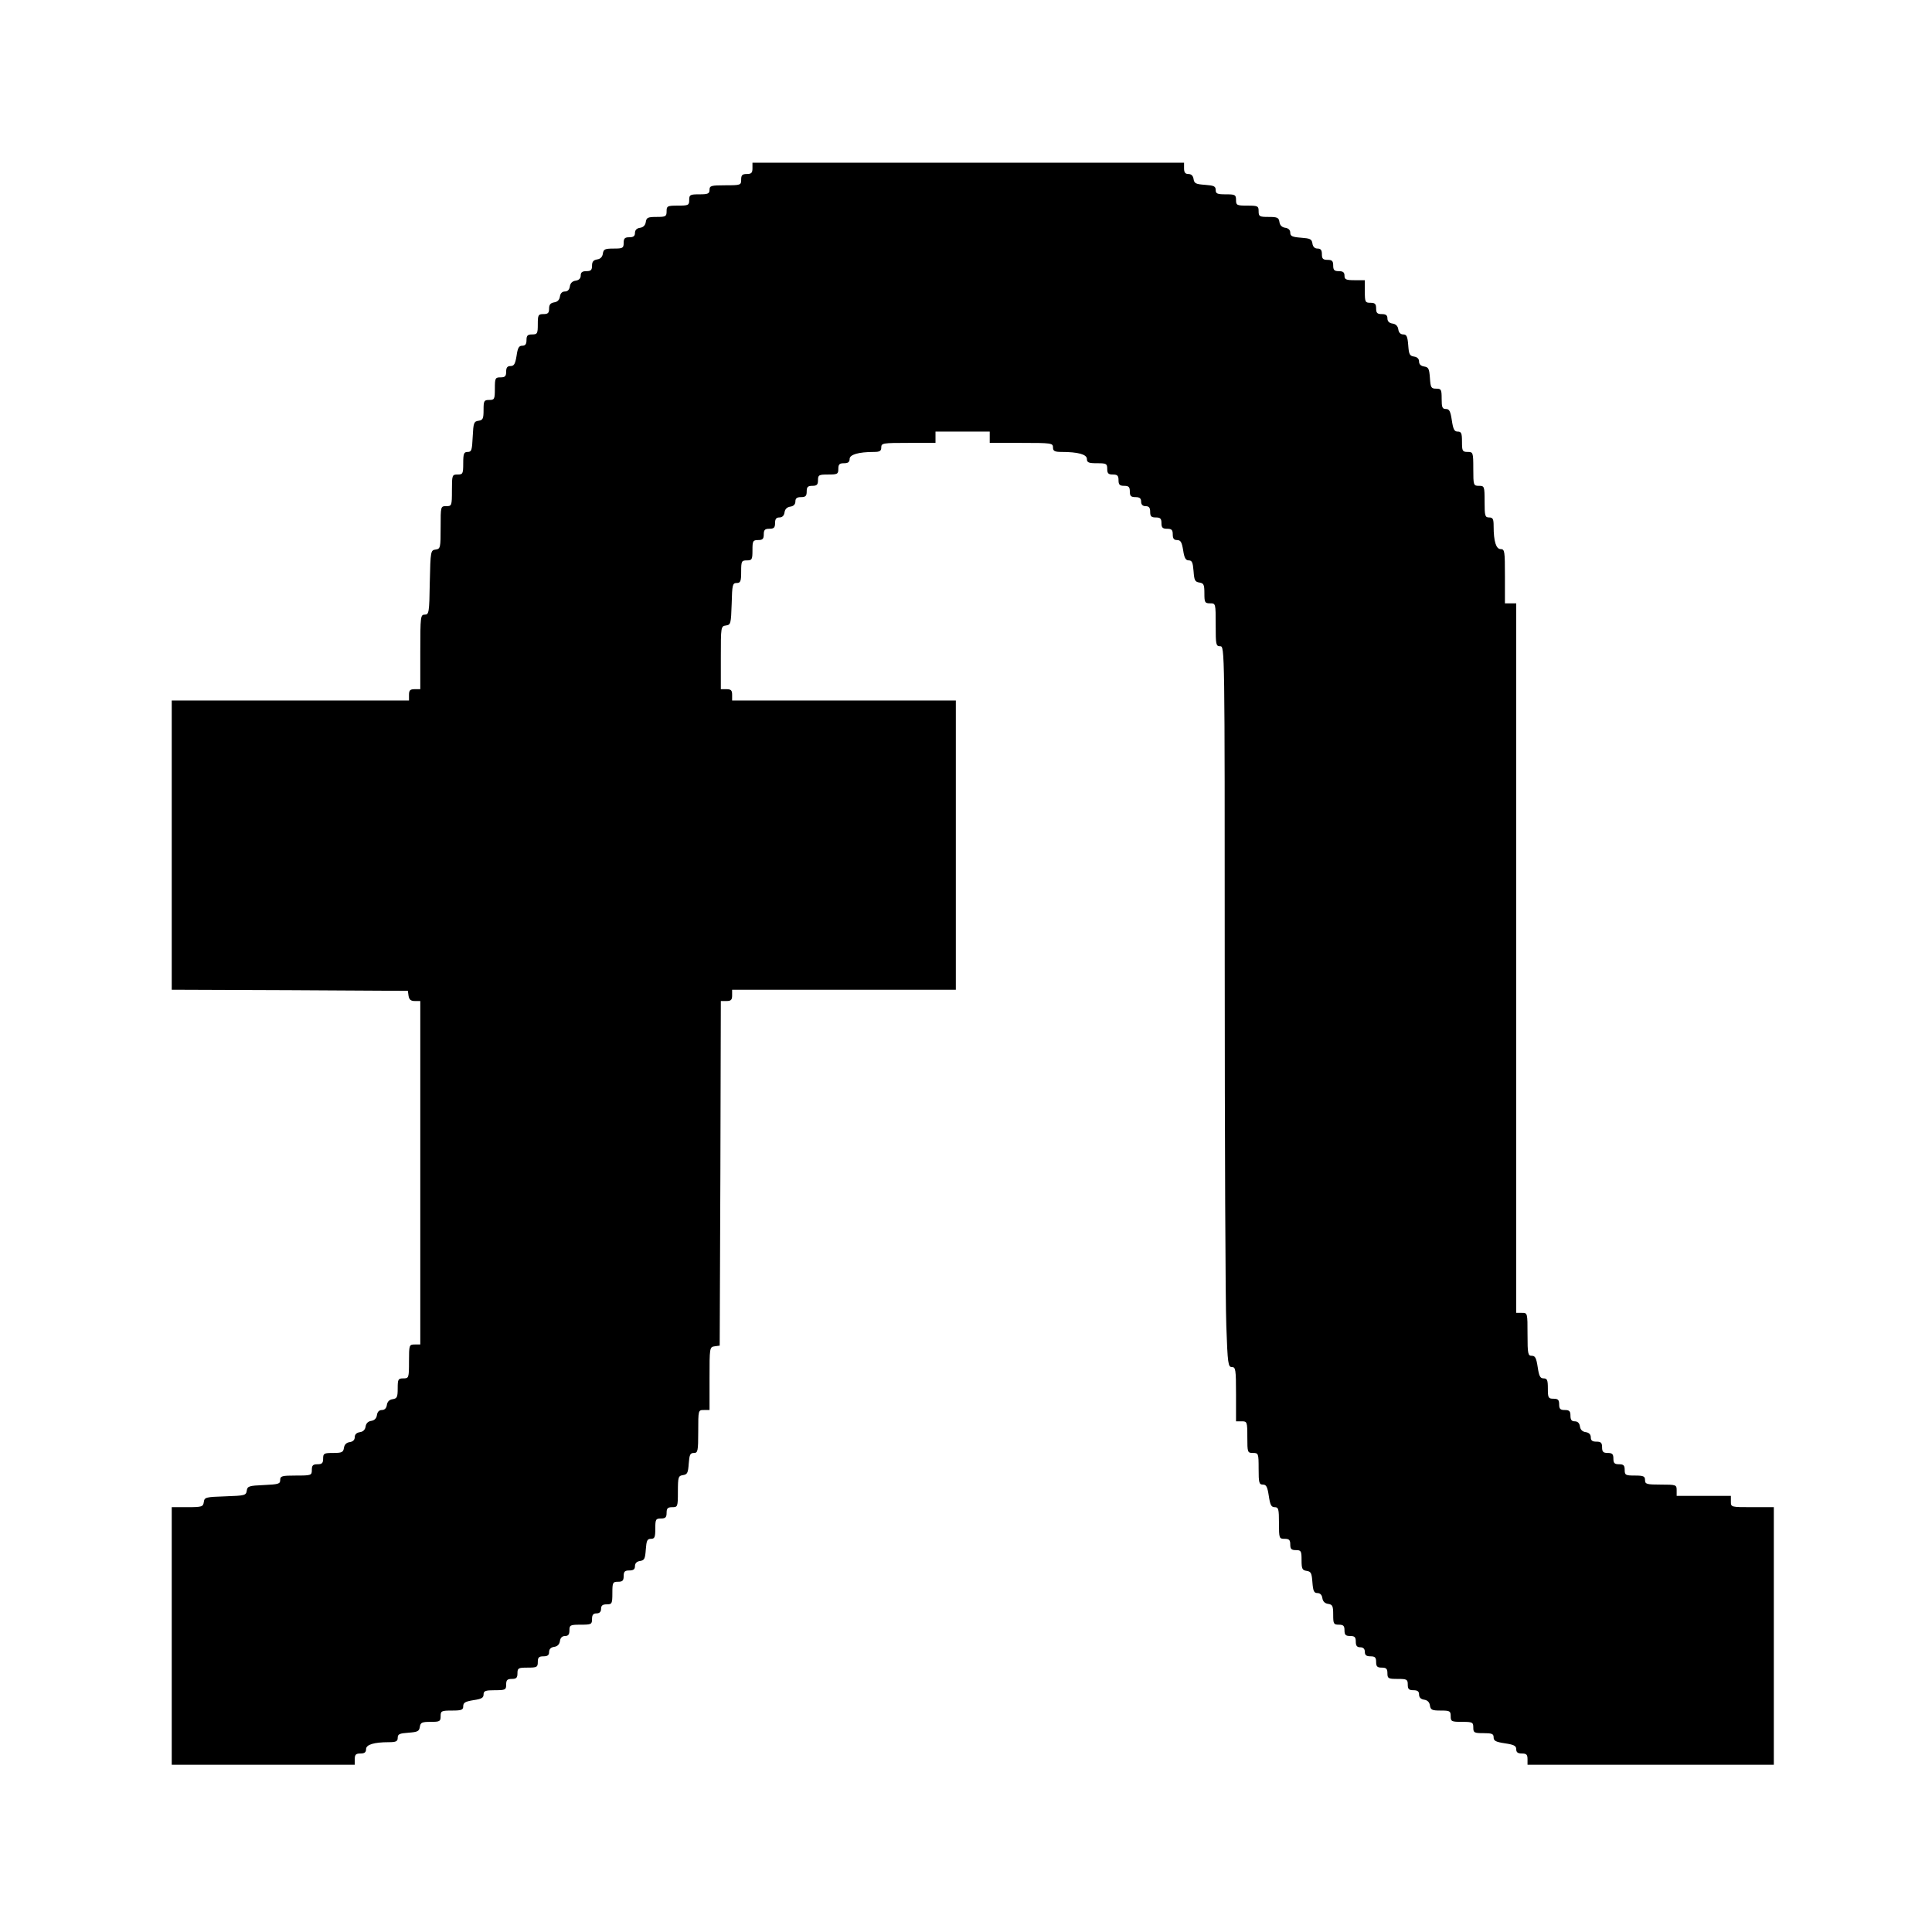
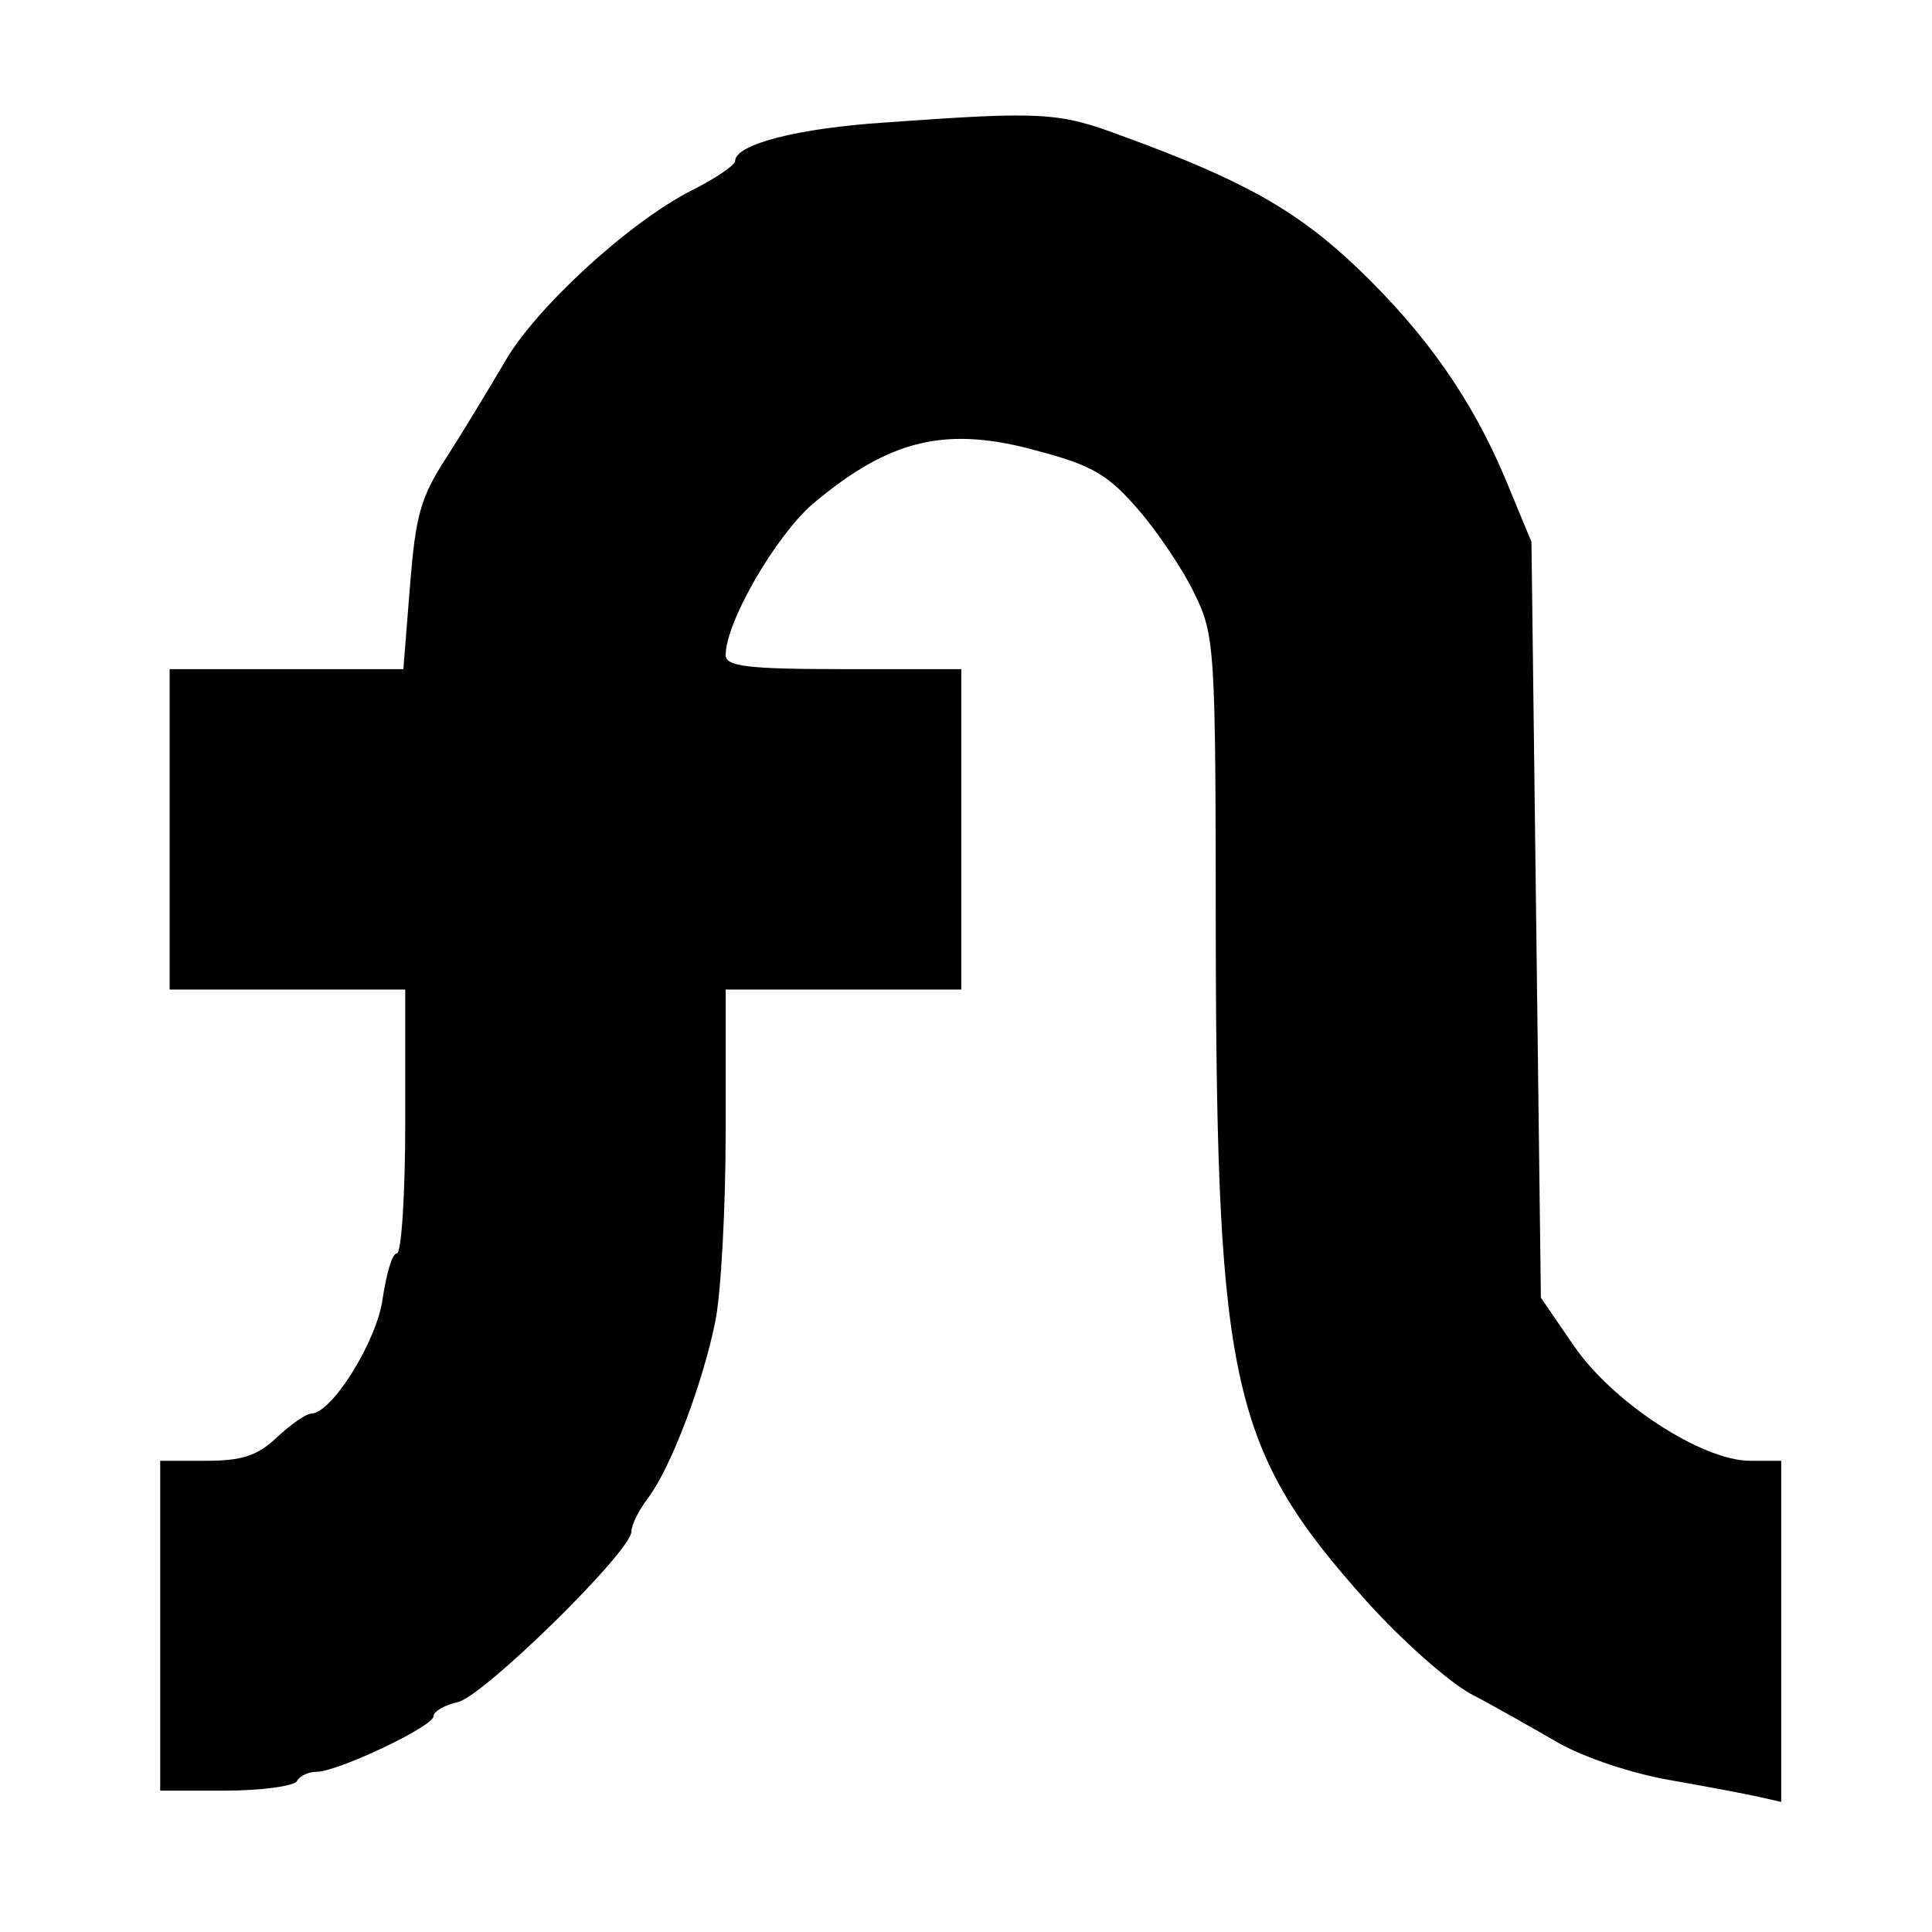
- <svg xmlns="http://www.w3.org/2000/svg" version="1.0" width="855pt" height="855pt" viewBox="0 0 855 855" preserveAspectRatio="xMidYMid meet">
-   <g transform="translate(0,855) scale(0.1,-0.1)" fill="#000000" stroke="none">
-     <path d="M3330 7805 c0 -20 -5 -25 -25 -25 -20 0 -25 -5 -25 -25 0 -24 -2 -25 -70 -25 -63 0 -70 -2 -70 -20 0 -17 -7 -20 -45 -20 -41 0 -45 -2 -45 -25 0 -23 -3 -25 -50 -25 -47 0 -50 -2 -50 -25 0 -23 -4 -25 -44 -25 -39 0 -45 -3 -48 -22 -2 -15 -11 -24 -25 -26 -15 -2 -23 -10 -23 -23 0 -14 -7 -19 -25 -19 -20 0 -25 -5 -25 -25 0 -23 -4 -25 -44 -25 -39 0 -45 -3 -48 -22 -2 -15 -11 -24 -25 -26 -17 -3 -23 -10 -23 -28 0 -19 -5 -24 -25 -24 -18 0 -25 -5 -25 -19 0 -13 -8 -21 -22 -23 -15 -2 -24 -11 -26 -25 -2 -15 -10 -23 -22 -23 -12 0 -20 -8 -22 -22 -2 -15 -11 -24 -25 -26 -17 -3 -23 -10 -23 -28 0 -19 -5 -24 -25 -24 -23 0 -25 -4 -25 -45 0 -41 -2 -45 -25 -45 -20 0 -25 -5 -25 -25 0 -18 -5 -25 -19 -25 -15 0 -20 -10 -25 -45 -6 -36 -11 -45 -27 -45 -14 0 -19 -7 -19 -25 0 -20 -5 -25 -25 -25 -23 0 -25 -3 -25 -50 0 -47 -2 -50 -25 -50 -23 0 -25 -4 -25 -44 0 -39 -3 -45 -22 -48 -21 -3 -23 -9 -26 -70 -3 -60 -5 -68 -22 -68 -17 0 -20 -7 -20 -50 0 -47 -2 -50 -25 -50 -24 0 -25 -2 -25 -70 0 -68 -1 -70 -25 -70 -25 0 -25 0 -25 -94 0 -90 -1 -95 -22 -98 -22 -3 -23 -6 -26 -145 -2 -135 -4 -143 -22 -143 -19 0 -20 -7 -20 -165 l0 -165 -25 0 c-20 0 -25 -5 -25 -25 l0 -25 -525 0 -525 0 0 -640 0 -640 523 -2 522 -3 3 -22 c3 -17 10 -23 28 -23 l24 0 0 -760 0 -760 -25 0 c-24 0 -25 -2 -25 -75 0 -73 -1 -75 -25 -75 -23 0 -25 -4 -25 -44 0 -39 -3 -45 -22 -48 -15 -2 -24 -11 -26 -26 -2 -14 -10 -22 -22 -22 -12 0 -20 -8 -22 -23 -2 -14 -11 -23 -25 -25 -14 -2 -23 -11 -25 -25 -2 -14 -11 -23 -25 -25 -15 -2 -23 -10 -23 -22 0 -12 -8 -20 -22 -22 -15 -2 -24 -11 -26 -26 -3 -19 -9 -22 -48 -22 -40 0 -44 -2 -44 -25 0 -20 -5 -25 -25 -25 -20 0 -25 -5 -25 -25 0 -24 -2 -25 -70 -25 -63 0 -70 -2 -70 -20 0 -17 -8 -19 -72 -22 -67 -3 -73 -5 -76 -25 -3 -21 -9 -22 -95 -25 -87 -3 -92 -4 -95 -25 -3 -21 -8 -23 -73 -23 l-69 0 0 -570 0 -570 405 0 405 0 0 25 c0 20 5 25 25 25 18 0 25 5 25 19 0 20 34 31 101 31 32 0 39 4 39 19 0 17 8 20 48 23 40 3 47 6 50 26 3 19 9 22 48 22 40 0 44 2 44 25 0 23 3 25 50 25 43 0 50 3 50 19 0 16 9 21 45 27 35 5 45 10 45 25 0 16 8 19 50 19 47 0 50 2 50 25 0 20 5 25 25 25 20 0 25 5 25 25 0 23 4 25 45 25 41 0 45 2 45 25 0 20 5 25 25 25 18 0 25 5 25 19 0 13 8 21 23 23 14 2 23 11 25 26 2 14 10 22 23 22 14 0 19 7 19 25 0 23 3 25 50 25 47 0 50 2 50 25 0 18 5 25 20 25 13 0 20 7 20 20 0 15 7 20 25 20 23 0 25 3 25 50 0 47 2 50 25 50 20 0 25 5 25 25 0 20 5 25 25 25 18 0 25 5 25 19 0 13 8 21 23 23 19 3 22 10 25 51 3 39 6 47 23 47 16 0 19 7 19 45 0 41 2 45 25 45 20 0 25 5 25 25 0 20 5 25 25 25 24 0 25 2 25 69 0 65 2 70 23 73 19 3 22 10 25 51 3 39 6 47 23 47 17 0 19 8 19 95 0 95 0 95 25 95 l25 0 0 139 c0 137 0 140 23 143 l22 3 3 763 2 762 25 0 c20 0 25 5 25 25 l0 25 495 0 495 0 0 640 0 640 -495 0 -495 0 0 25 c0 20 -5 25 -25 25 l-25 0 0 139 c0 137 0 140 23 143 21 3 22 8 25 96 2 84 4 92 22 92 17 0 20 7 20 50 0 47 2 50 25 50 23 0 25 4 25 45 0 41 2 45 25 45 20 0 25 5 25 25 0 20 5 25 25 25 20 0 25 5 25 25 0 18 5 25 19 25 13 0 21 8 23 23 2 14 11 23 26 25 14 2 22 10 22 23 0 14 7 19 25 19 20 0 25 5 25 25 0 20 5 25 25 25 20 0 25 5 25 25 0 23 4 25 45 25 41 0 45 2 45 25 0 20 5 25 25 25 18 0 25 5 25 19 0 19 39 31 108 31 25 0 32 4 32 20 0 19 7 20 120 20 l120 0 0 25 0 25 120 0 120 0 0 -25 0 -25 140 0 c133 0 140 -1 140 -20 0 -16 7 -20 38 -20 73 0 112 -11 112 -31 0 -16 8 -19 45 -19 41 0 45 -2 45 -25 0 -20 5 -25 25 -25 20 0 25 -5 25 -25 0 -20 5 -25 25 -25 20 0 25 -5 25 -25 0 -20 5 -25 25 -25 18 0 25 -5 25 -20 0 -13 7 -20 20 -20 15 0 20 -7 20 -25 0 -20 5 -25 25 -25 20 0 25 -5 25 -25 0 -20 5 -25 25 -25 20 0 25 -5 25 -25 0 -18 5 -25 19 -25 16 0 21 -9 27 -45 5 -34 11 -45 25 -45 14 0 18 -9 21 -47 3 -41 6 -48 26 -51 19 -3 22 -9 22 -48 0 -40 2 -44 25 -44 25 0 25 0 25 -95 0 -88 1 -95 20 -95 20 0 20 -7 20 -1413 0 -778 3 -1496 7 -1595 6 -168 8 -182 25 -182 16 0 18 -10 18 -120 l0 -120 25 0 c24 0 25 -2 25 -70 0 -68 1 -70 25 -70 24 0 25 -2 25 -70 0 -62 2 -70 19 -70 15 0 20 -10 26 -50 6 -40 11 -50 26 -50 17 0 19 -8 19 -70 0 -68 1 -70 25 -70 20 0 25 -5 25 -25 0 -20 5 -25 25 -25 23 0 25 -4 25 -44 0 -39 3 -45 23 -48 19 -3 22 -10 25 -50 3 -39 7 -48 22 -48 12 0 20 -8 22 -22 2 -15 11 -24 26 -26 19 -3 22 -9 22 -48 0 -40 2 -44 25 -44 20 0 25 -5 25 -25 0 -20 5 -25 25 -25 20 0 25 -5 25 -25 0 -18 5 -25 20 -25 13 0 20 -7 20 -20 0 -15 7 -20 25 -20 20 0 25 -5 25 -25 0 -20 5 -25 25 -25 20 0 25 -5 25 -25 0 -23 4 -25 45 -25 41 0 45 -2 45 -25 0 -20 5 -25 25 -25 18 0 25 -5 25 -19 0 -13 8 -21 23 -23 14 -2 23 -11 25 -25 3 -20 9 -23 48 -23 40 0 44 -2 44 -25 0 -23 3 -25 50 -25 47 0 50 -2 50 -25 0 -23 4 -25 45 -25 38 0 45 -3 45 -19 0 -15 10 -20 50 -26 40 -6 50 -11 50 -26 0 -14 7 -19 25 -19 20 0 25 -5 25 -25 l0 -25 545 0 545 0 0 570 0 570 -95 0 c-95 0 -95 0 -95 25 l0 25 -120 0 -120 0 0 25 c0 24 -2 25 -70 25 -63 0 -70 2 -70 20 0 17 -7 20 -45 20 -41 0 -45 2 -45 25 0 20 -5 25 -25 25 -20 0 -25 5 -25 25 0 20 -5 25 -25 25 -20 0 -25 5 -25 25 0 20 -5 25 -25 25 -18 0 -25 5 -25 19 0 13 -8 21 -22 23 -15 2 -24 11 -26 25 -2 15 -10 23 -23 23 -14 0 -19 7 -19 25 0 20 -5 25 -25 25 -20 0 -25 5 -25 25 0 20 -5 25 -25 25 -23 0 -25 4 -25 45 0 38 -3 45 -19 45 -15 0 -20 10 -26 50 -6 40 -11 50 -26 50 -17 0 -19 8 -19 95 0 95 0 95 -25 95 l-25 0 0 1570 0 1570 -25 0 -25 0 0 120 c0 111 -1 120 -19 120 -20 0 -31 34 -31 101 0 32 -3 39 -20 39 -18 0 -20 7 -20 70 0 68 -1 70 -25 70 -24 0 -25 2 -25 75 0 73 -1 75 -25 75 -23 0 -25 4 -25 45 0 38 -3 45 -19 45 -15 0 -20 10 -26 50 -6 40 -11 50 -26 50 -16 0 -19 7 -19 45 0 41 -2 45 -24 45 -23 0 -25 5 -28 48 -3 40 -6 47 -25 50 -15 2 -23 10 -23 22 0 12 -8 20 -22 22 -20 3 -23 10 -26 51 -3 38 -7 47 -22 47 -12 0 -20 8 -22 23 -2 14 -11 23 -25 25 -15 2 -23 10 -23 23 0 14 -7 19 -25 19 -20 0 -25 5 -25 25 0 20 -5 25 -25 25 -23 0 -25 3 -25 50 l0 50 -45 0 c-38 0 -45 3 -45 20 0 15 -7 20 -25 20 -20 0 -25 5 -25 25 0 20 -5 25 -25 25 -20 0 -25 5 -25 25 0 18 -5 25 -19 25 -13 0 -21 8 -23 23 -3 19 -10 22 -50 25 -39 3 -48 7 -48 22 0 12 -8 20 -22 22 -15 2 -24 11 -26 26 -3 19 -9 22 -48 22 -40 0 -44 2 -44 25 0 23 -3 25 -50 25 -47 0 -50 2 -50 25 0 23 -4 25 -45 25 -38 0 -45 3 -45 19 0 17 -8 20 -47 23 -41 3 -48 6 -51 26 -2 14 -10 22 -23 22 -14 0 -19 7 -19 25 l0 25 -955 0 -955 0 0 -25z" />
+ <svg xmlns="http://www.w3.org/2000/svg" version="1.0" width="205pt" height="205pt" viewBox="0 0 205 205" preserveAspectRatio="xMidYMid meet">
+   <g transform="translate(0,205) scale(0.1,-0.1)" fill="#000000" stroke="none">
+     <path d="M939 1920 c-92 -6 -159 -23 -159 -41 0 -4 -20 -18 -46 -31 -67 -34 -167 -126 -199 -183 -16 -27 -43 -72 -61 -100 -28 -43 -33 -62 -39 -137 l-7 -88 -124 0 -124 0 0 -170 0 -170 125 0 125 0 0 -140 c0 -77 -4 -140 -9 -140 -5 0 -11 -22 -15 -48 -6 -45 -54 -122 -76 -122 -5 0 -21 -11 -36 -25 -21 -20 -38 -25 -75 -25 l-49 0 0 -175 0 -175 69 0 c39 0 73 5 76 10 3 6 13 10 21 10 22 0 124 48 124 59 0 5 12 12 26 15 28 7 184 160 184 181 0 7 8 23 18 36 24 32 58 122 71 187 6 29 11 120 11 202 l0 150 125 0 125 0 0 170 0 170 -125 0 c-103 0 -125 3 -125 15 0 35 53 126 92 160 82 69 142 84 241 56 57 -15 74 -26 105 -62 20 -23 47 -63 59 -88 22 -45 23 -55 23 -366 1 -476 17 -544 160 -704 36 -40 85 -84 110 -98 25 -13 67 -37 93 -52 28 -16 79 -33 120 -40 40 -7 82 -15 95 -18 l22 -5 0 181 0 181 -33 0 c-51 0 -146 62 -187 122 l-35 51 -5 401 -5 401 -29 70 c-35 82 -83 151 -155 220 -65 62 -122 94 -251 141 -67 25 -84 26 -251 14z" />
  </g>
</svg>
